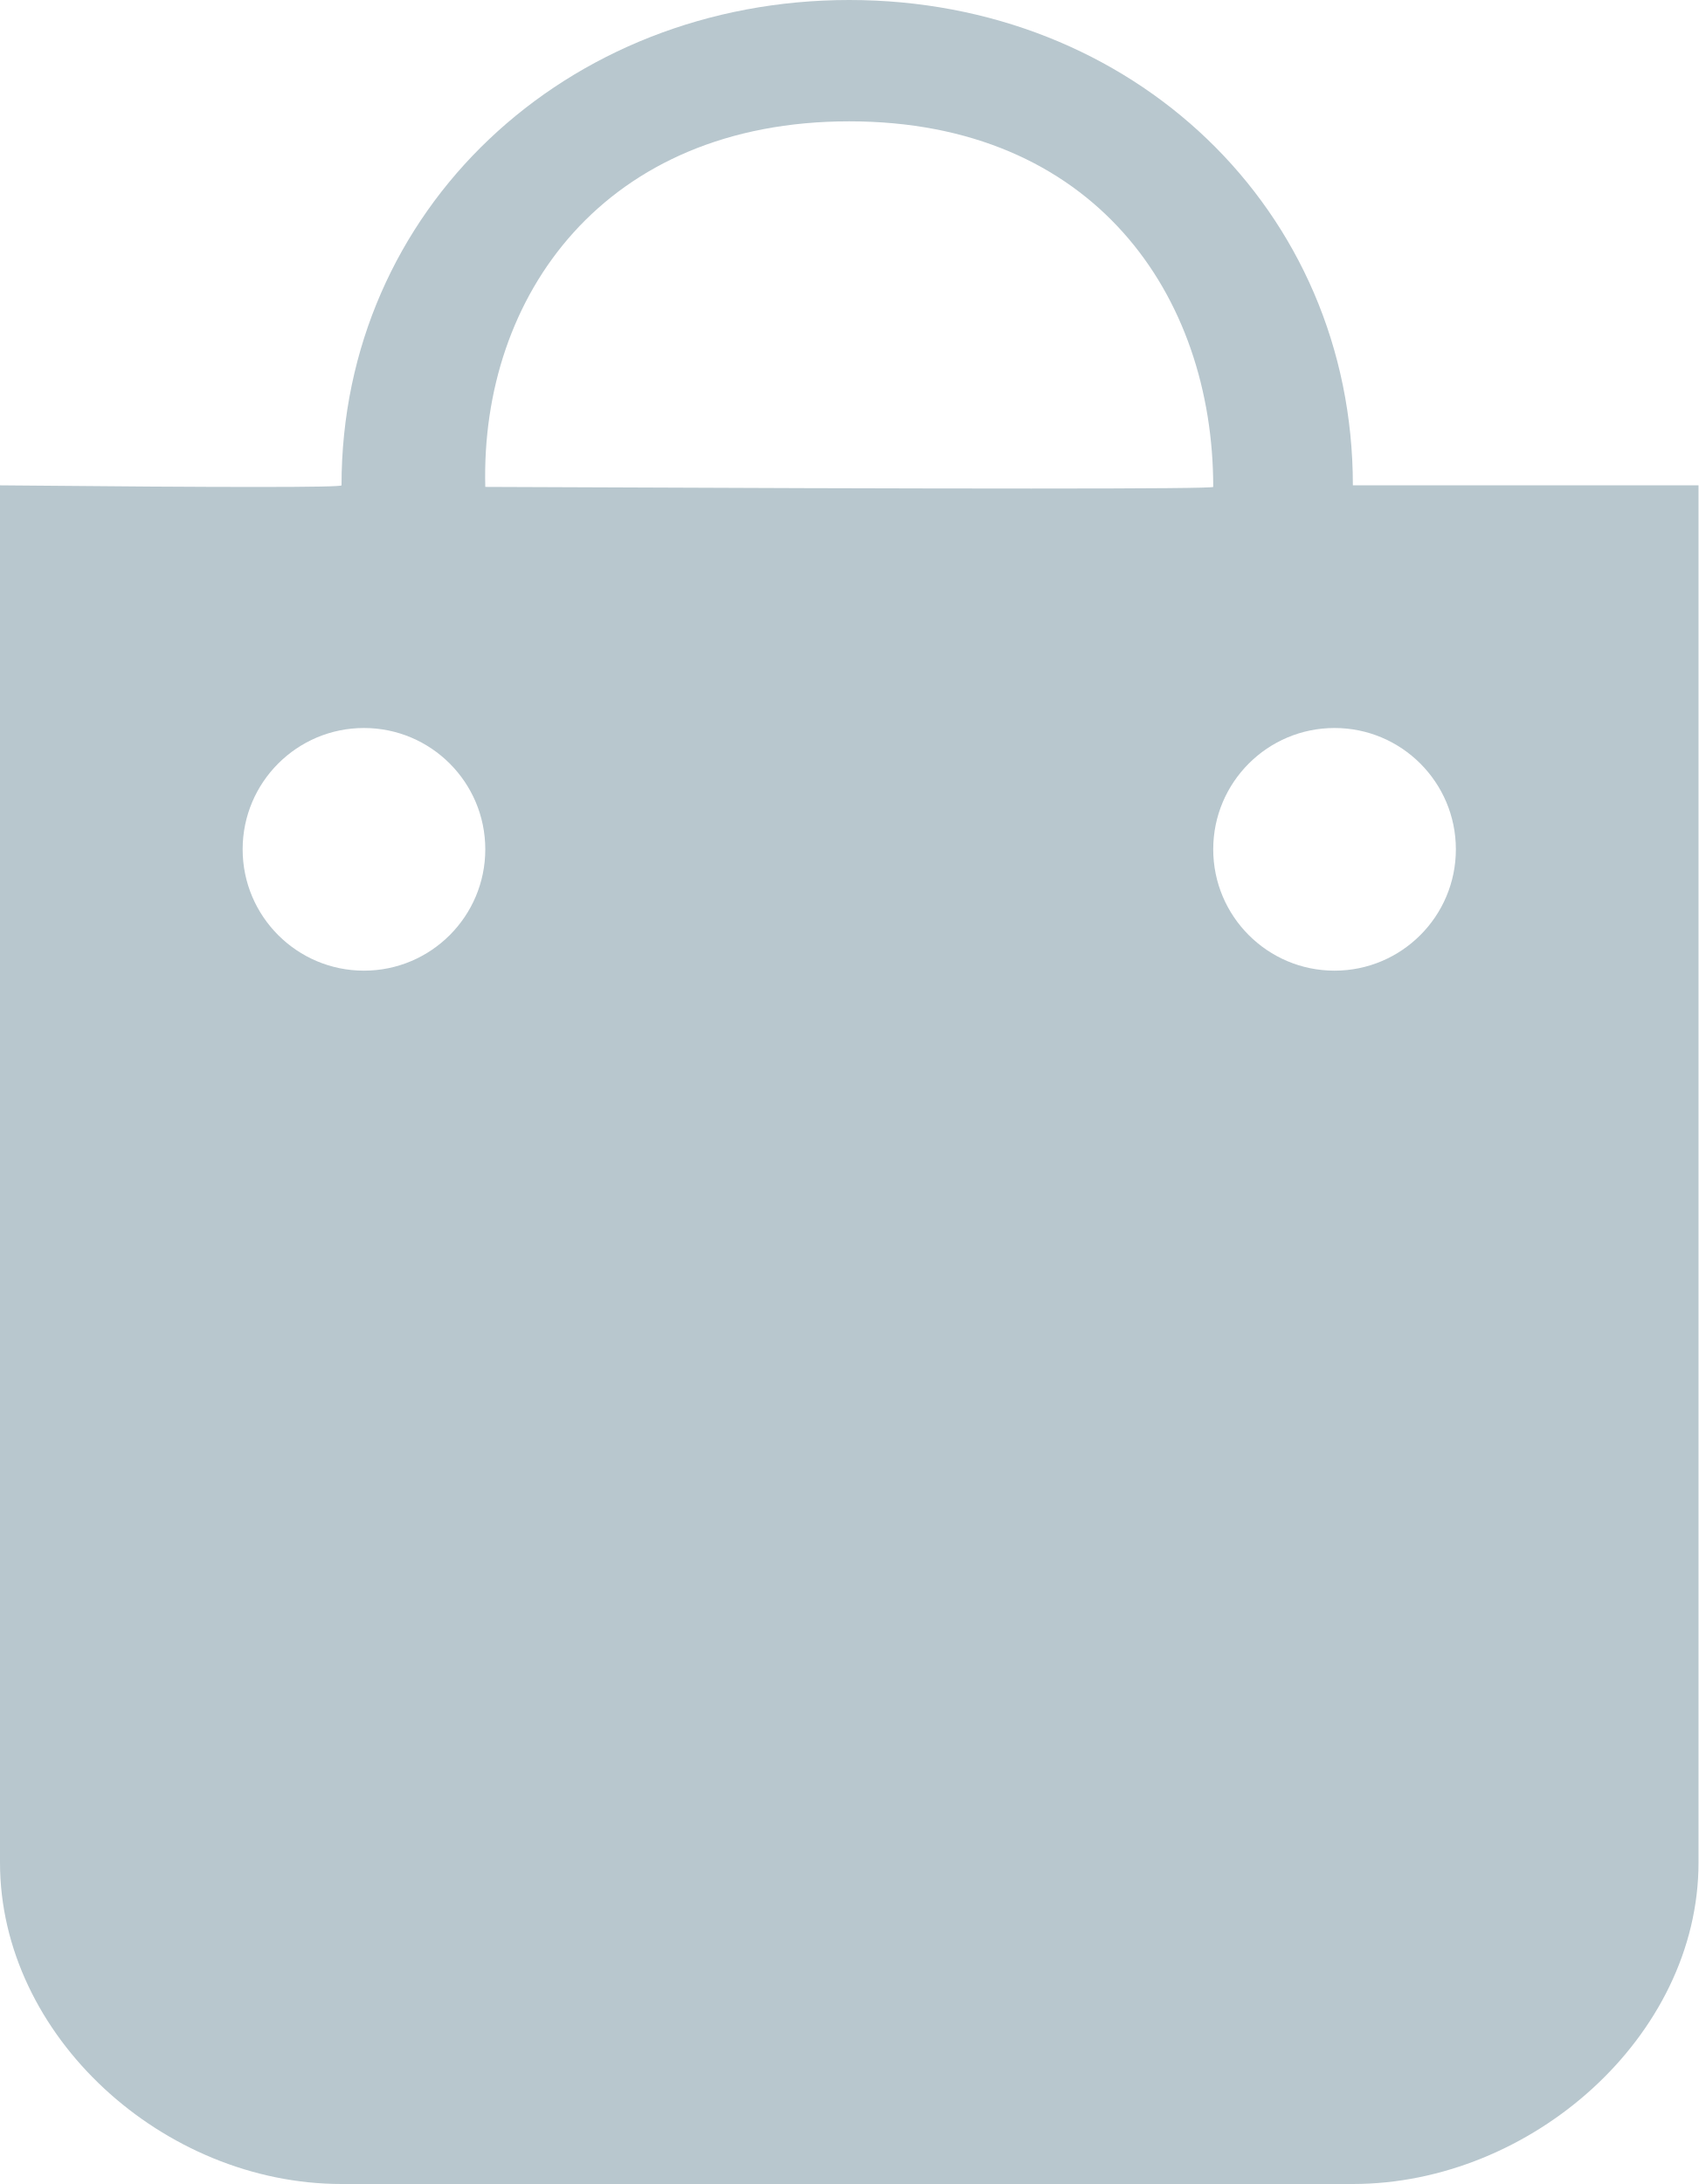
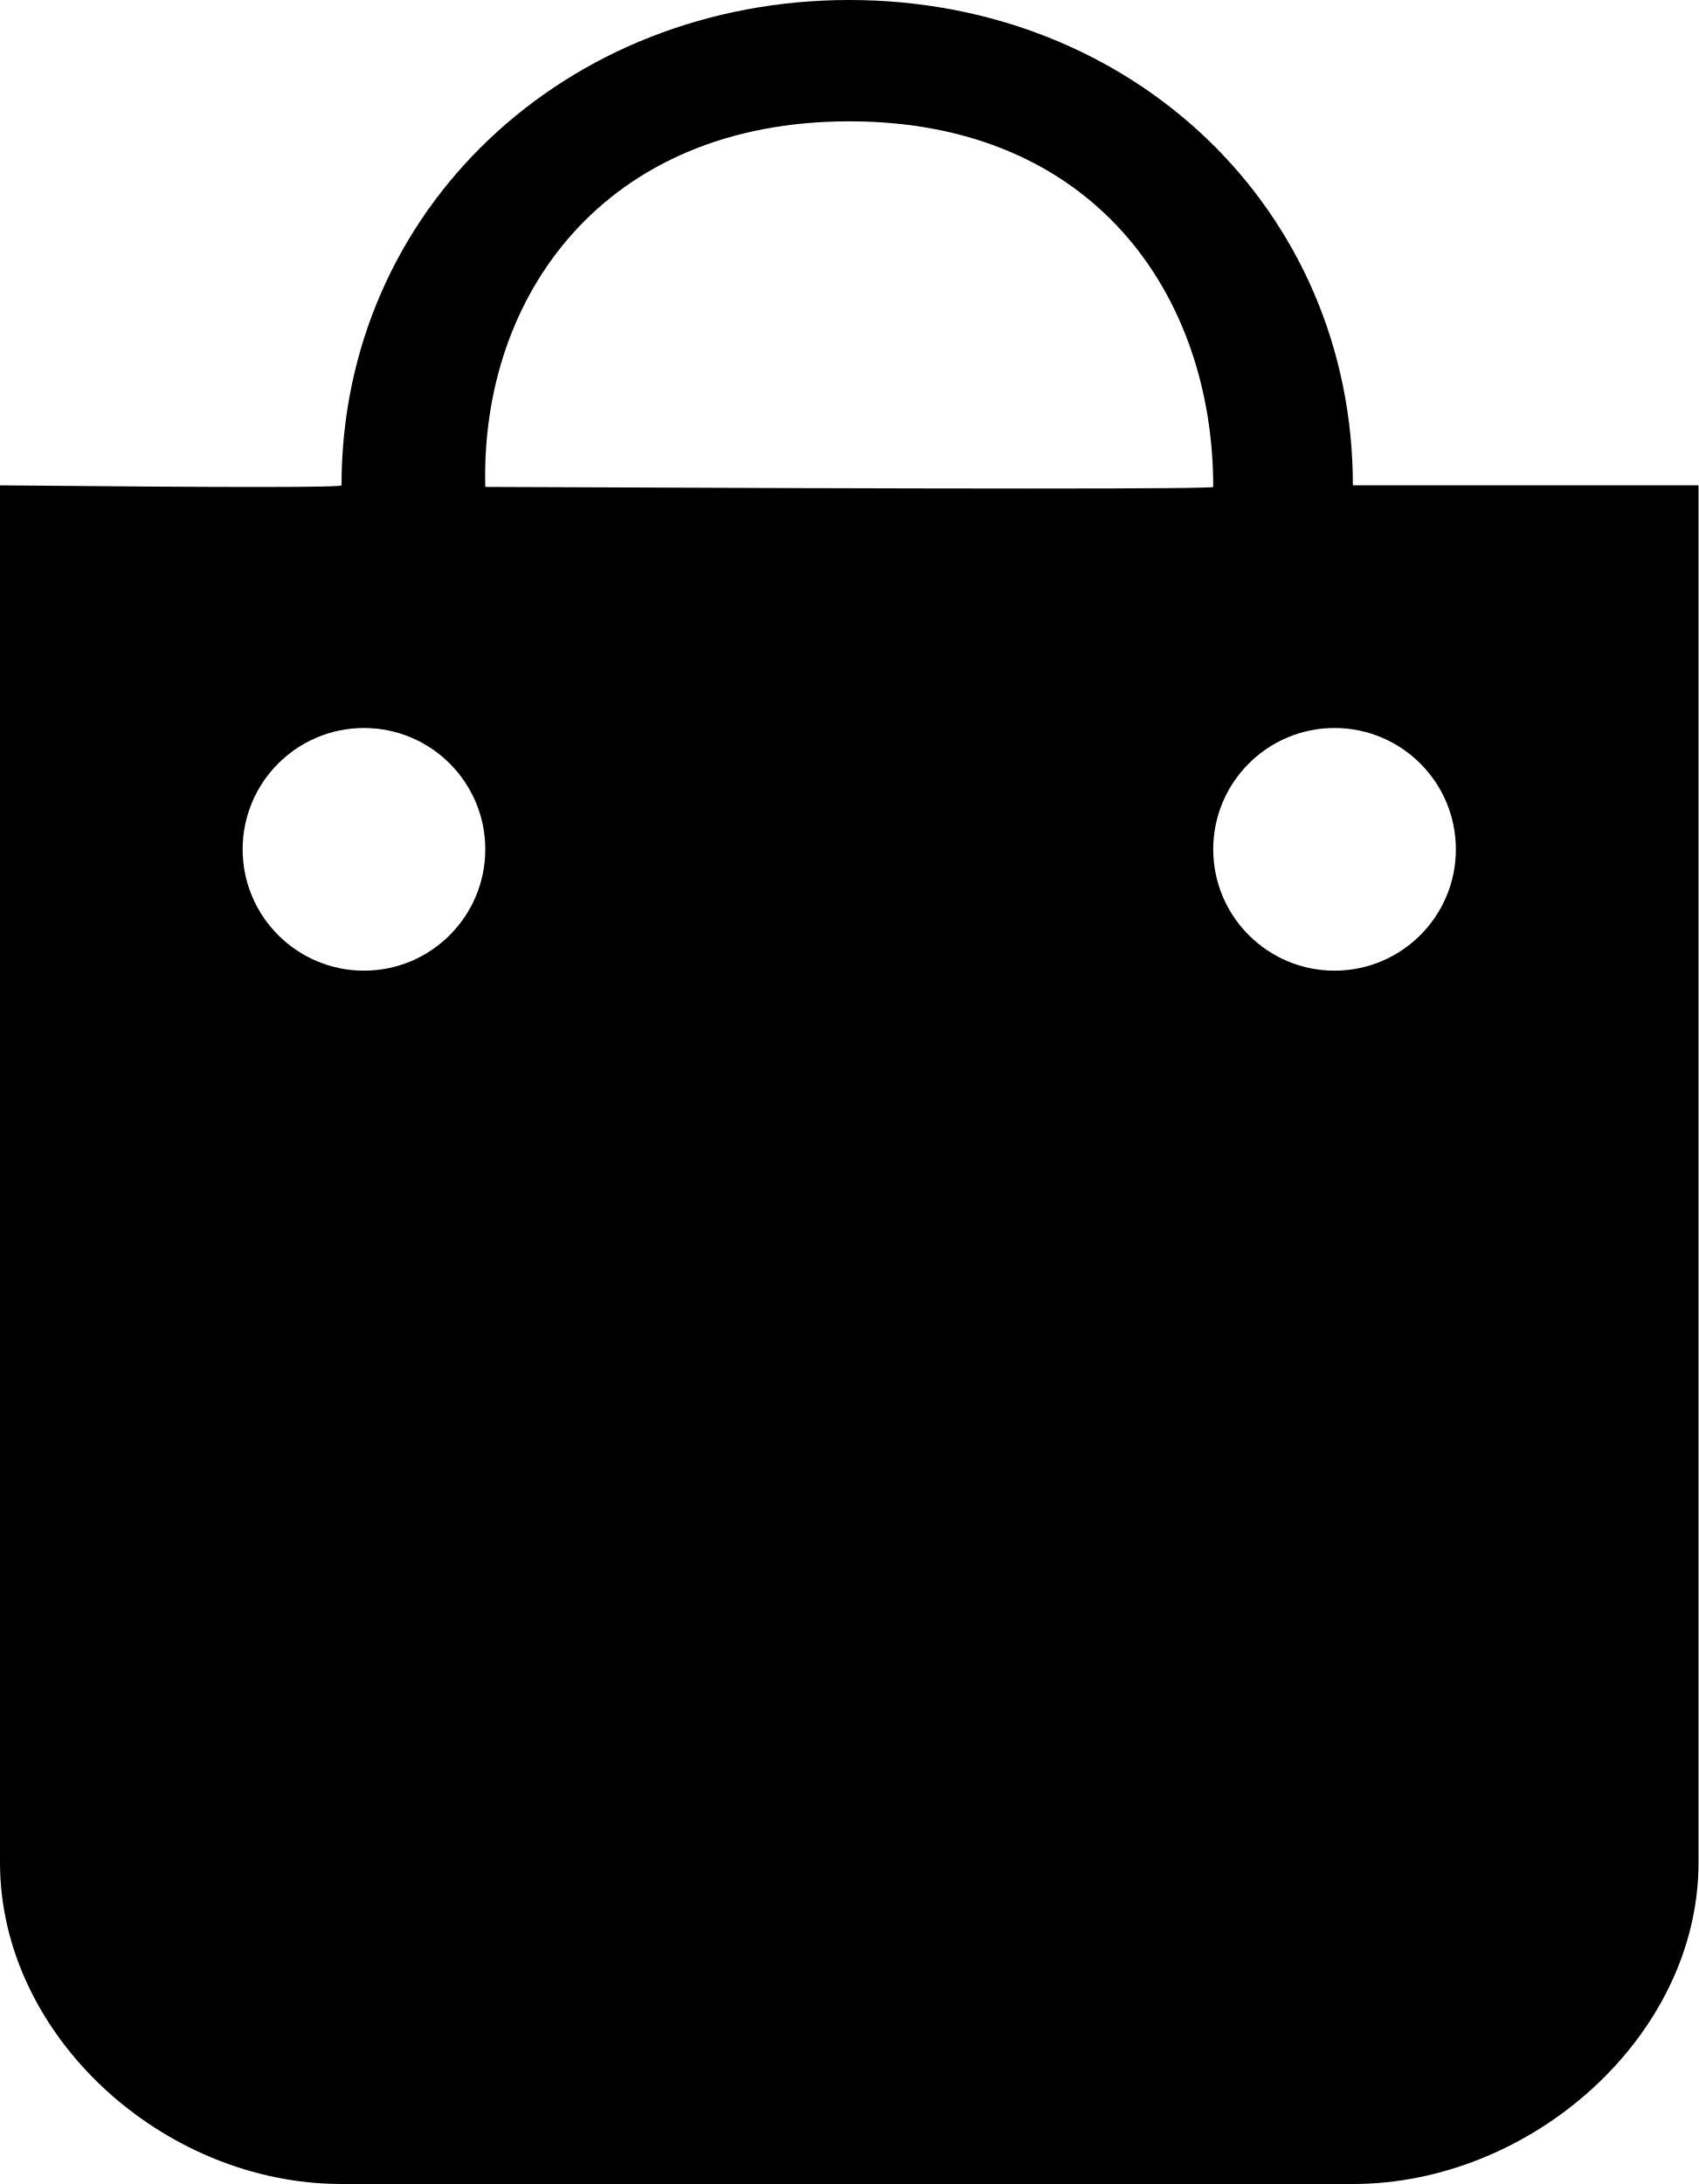
<svg xmlns="http://www.w3.org/2000/svg" width="14px" height="18px" viewBox="0 0 14 18" version="1.1">
  <defs />
-   <g id="Design" stroke="none" stroke-width="1" fill="none" fill-rule="evenodd">
-     <g id="菜单栏" transform="translate(-493, -382)" fill="#B8C7CE">
+   <g id="Design" stroke="none" stroke-width="1">
+     <g id="菜单栏" transform="translate(-493, -382)">
      <g id="菜单栏1级" transform="translate(462, 75)">
        <path d="M42,315 C41.448,315 41,314.552 41,314 C41,313.448 41.448,313 42,313 C42.552,313 43,313.448 43,314 C43,314.552 42.552,315 42,315 Z M35,311.013 C34.959,309.437 35.983,308 38,308 C40.018,308 41,309.436 41,311.013 C41,311.031 39,311.031 35,311.013 Z M34,315 C33.448,315 33,314.552 33,314 C33,313.448 33.448,313 34,313 C34.552,313 35,313.448 35,314 C35,314.552 34.552,315 34,315 Z M38,307 C35.664,307 33.815,308.727 33.815,311 C33.815,311.018 32.877,311.018 31,311 L31,322.351 C31,323.78 32.347,325 33.815,325 L42.151,325 C43.619,325 45,323.784 45,322.351 L45,311 L42.151,311 C42.151,308.727 40.336,307 38,307 Z" id="广告管理icon" />
      </g>
    </g>
  </g>
</svg>
